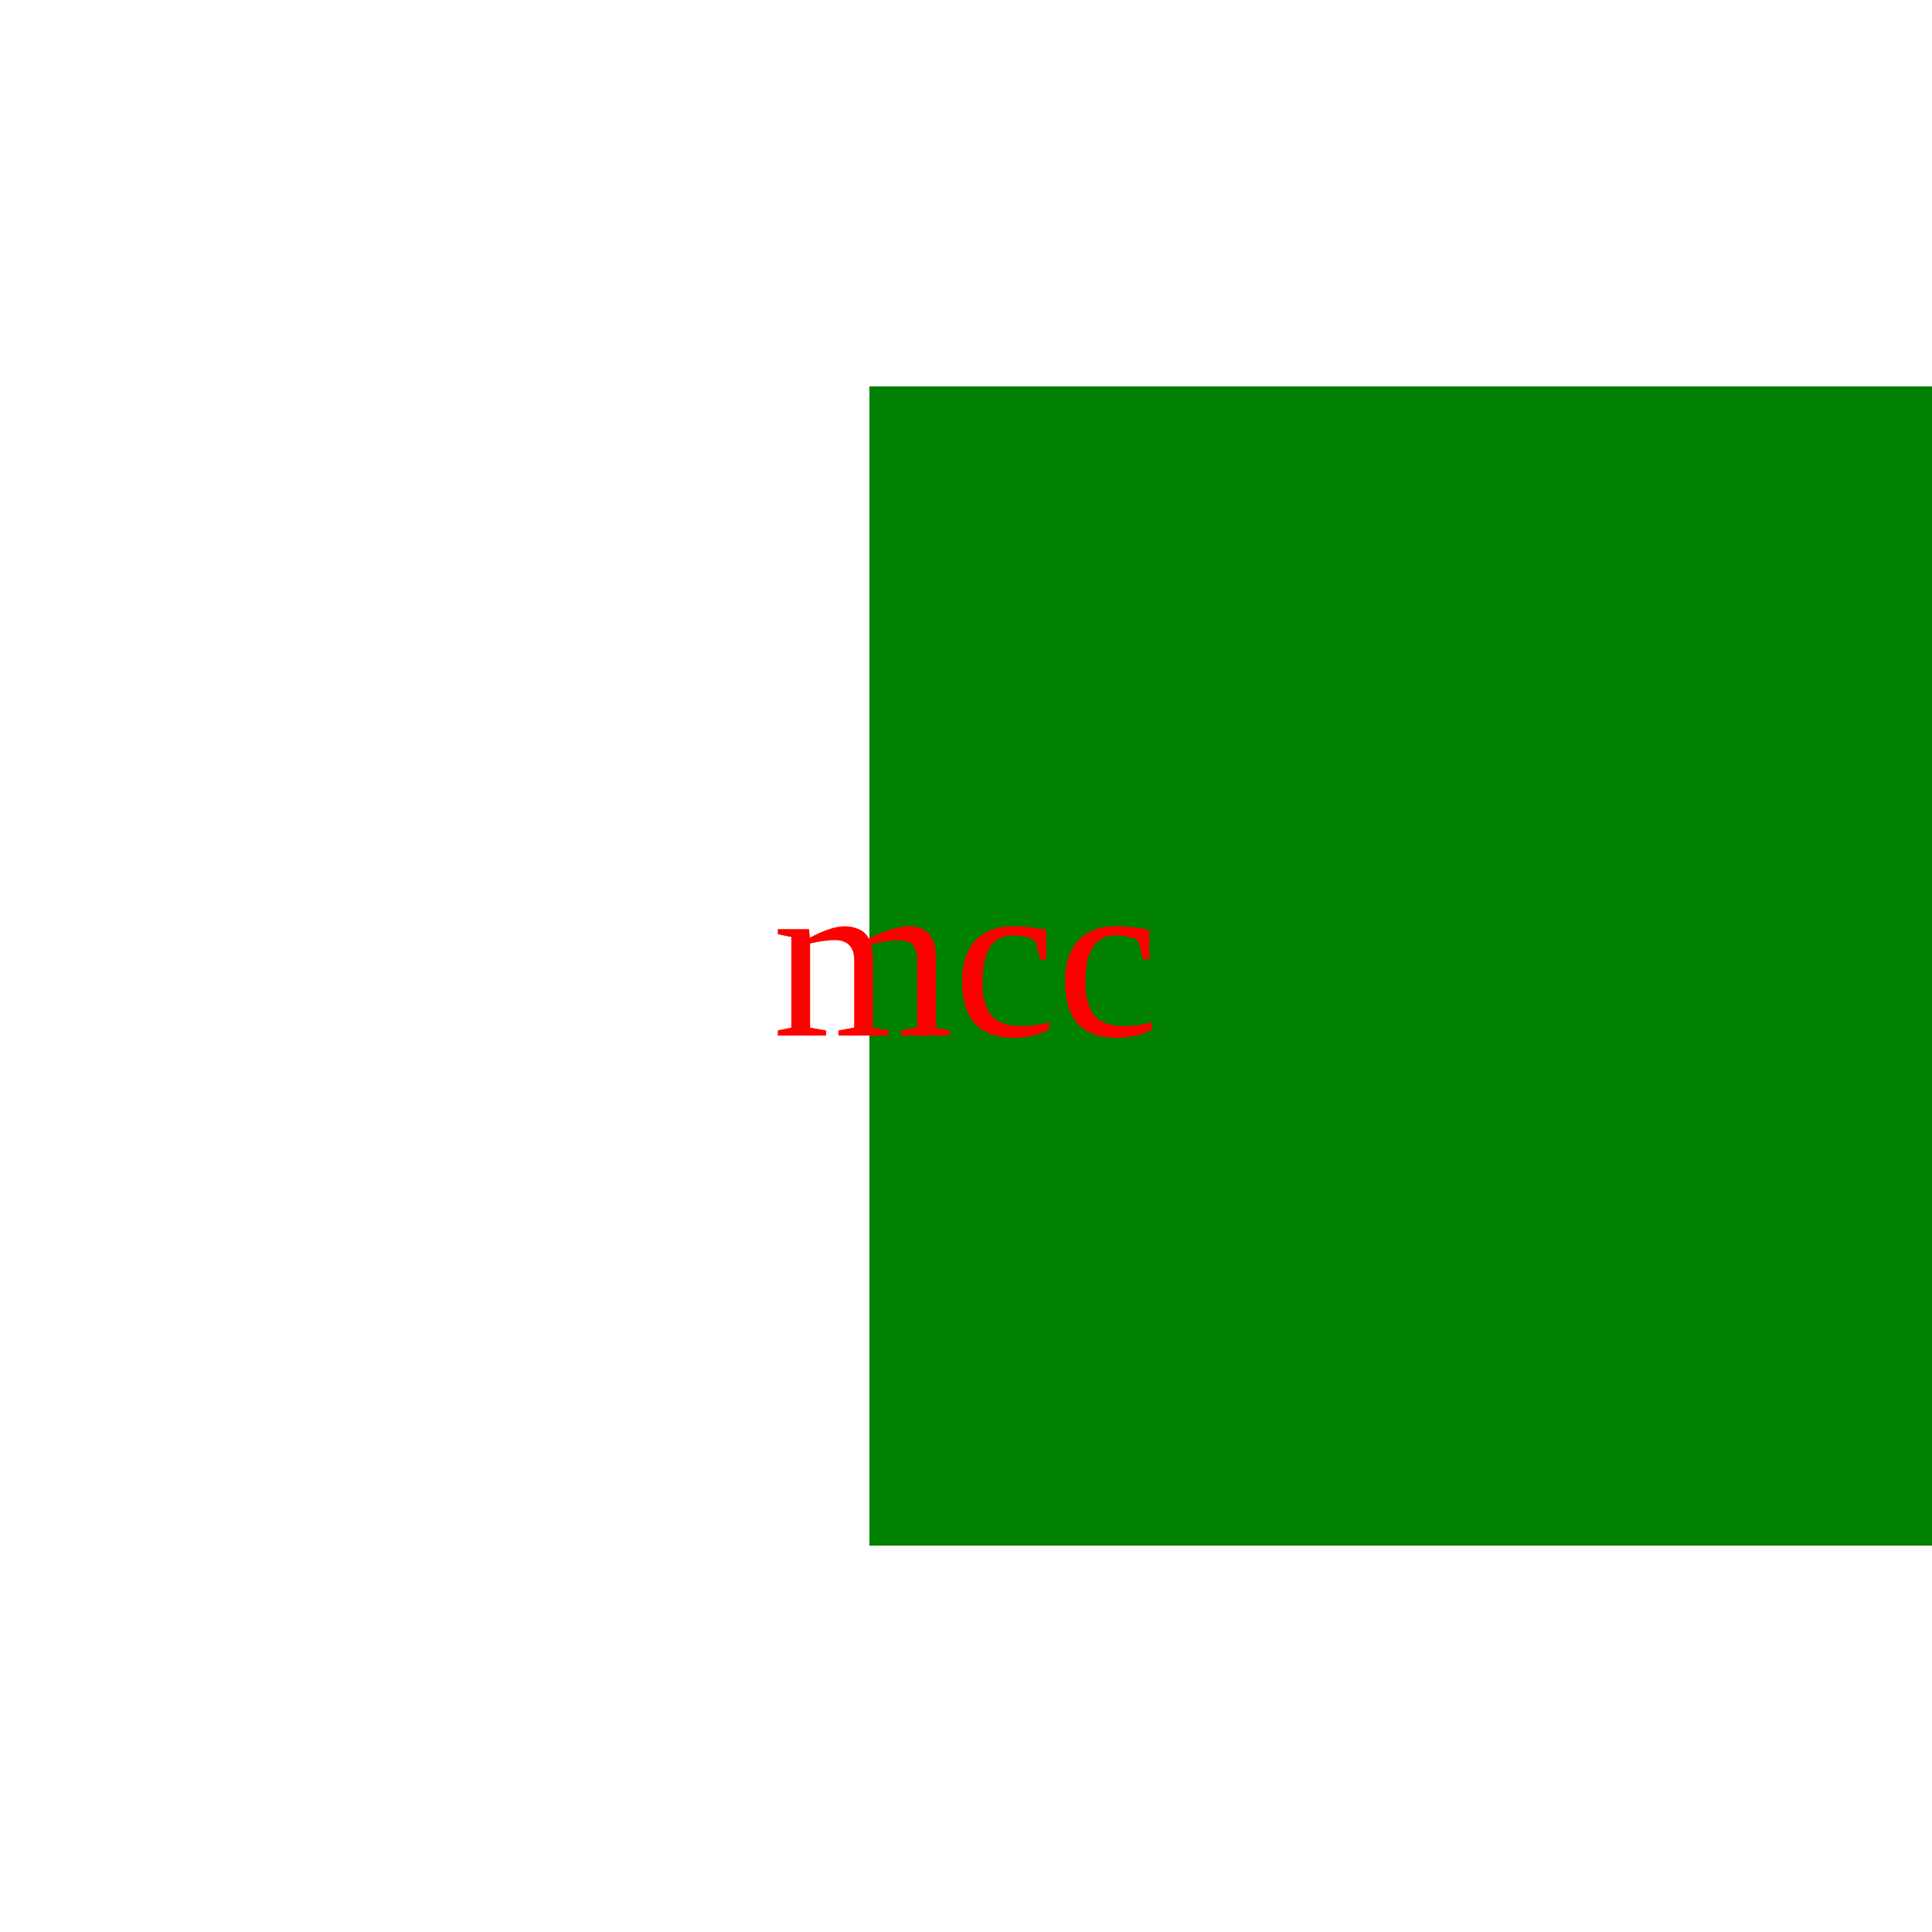
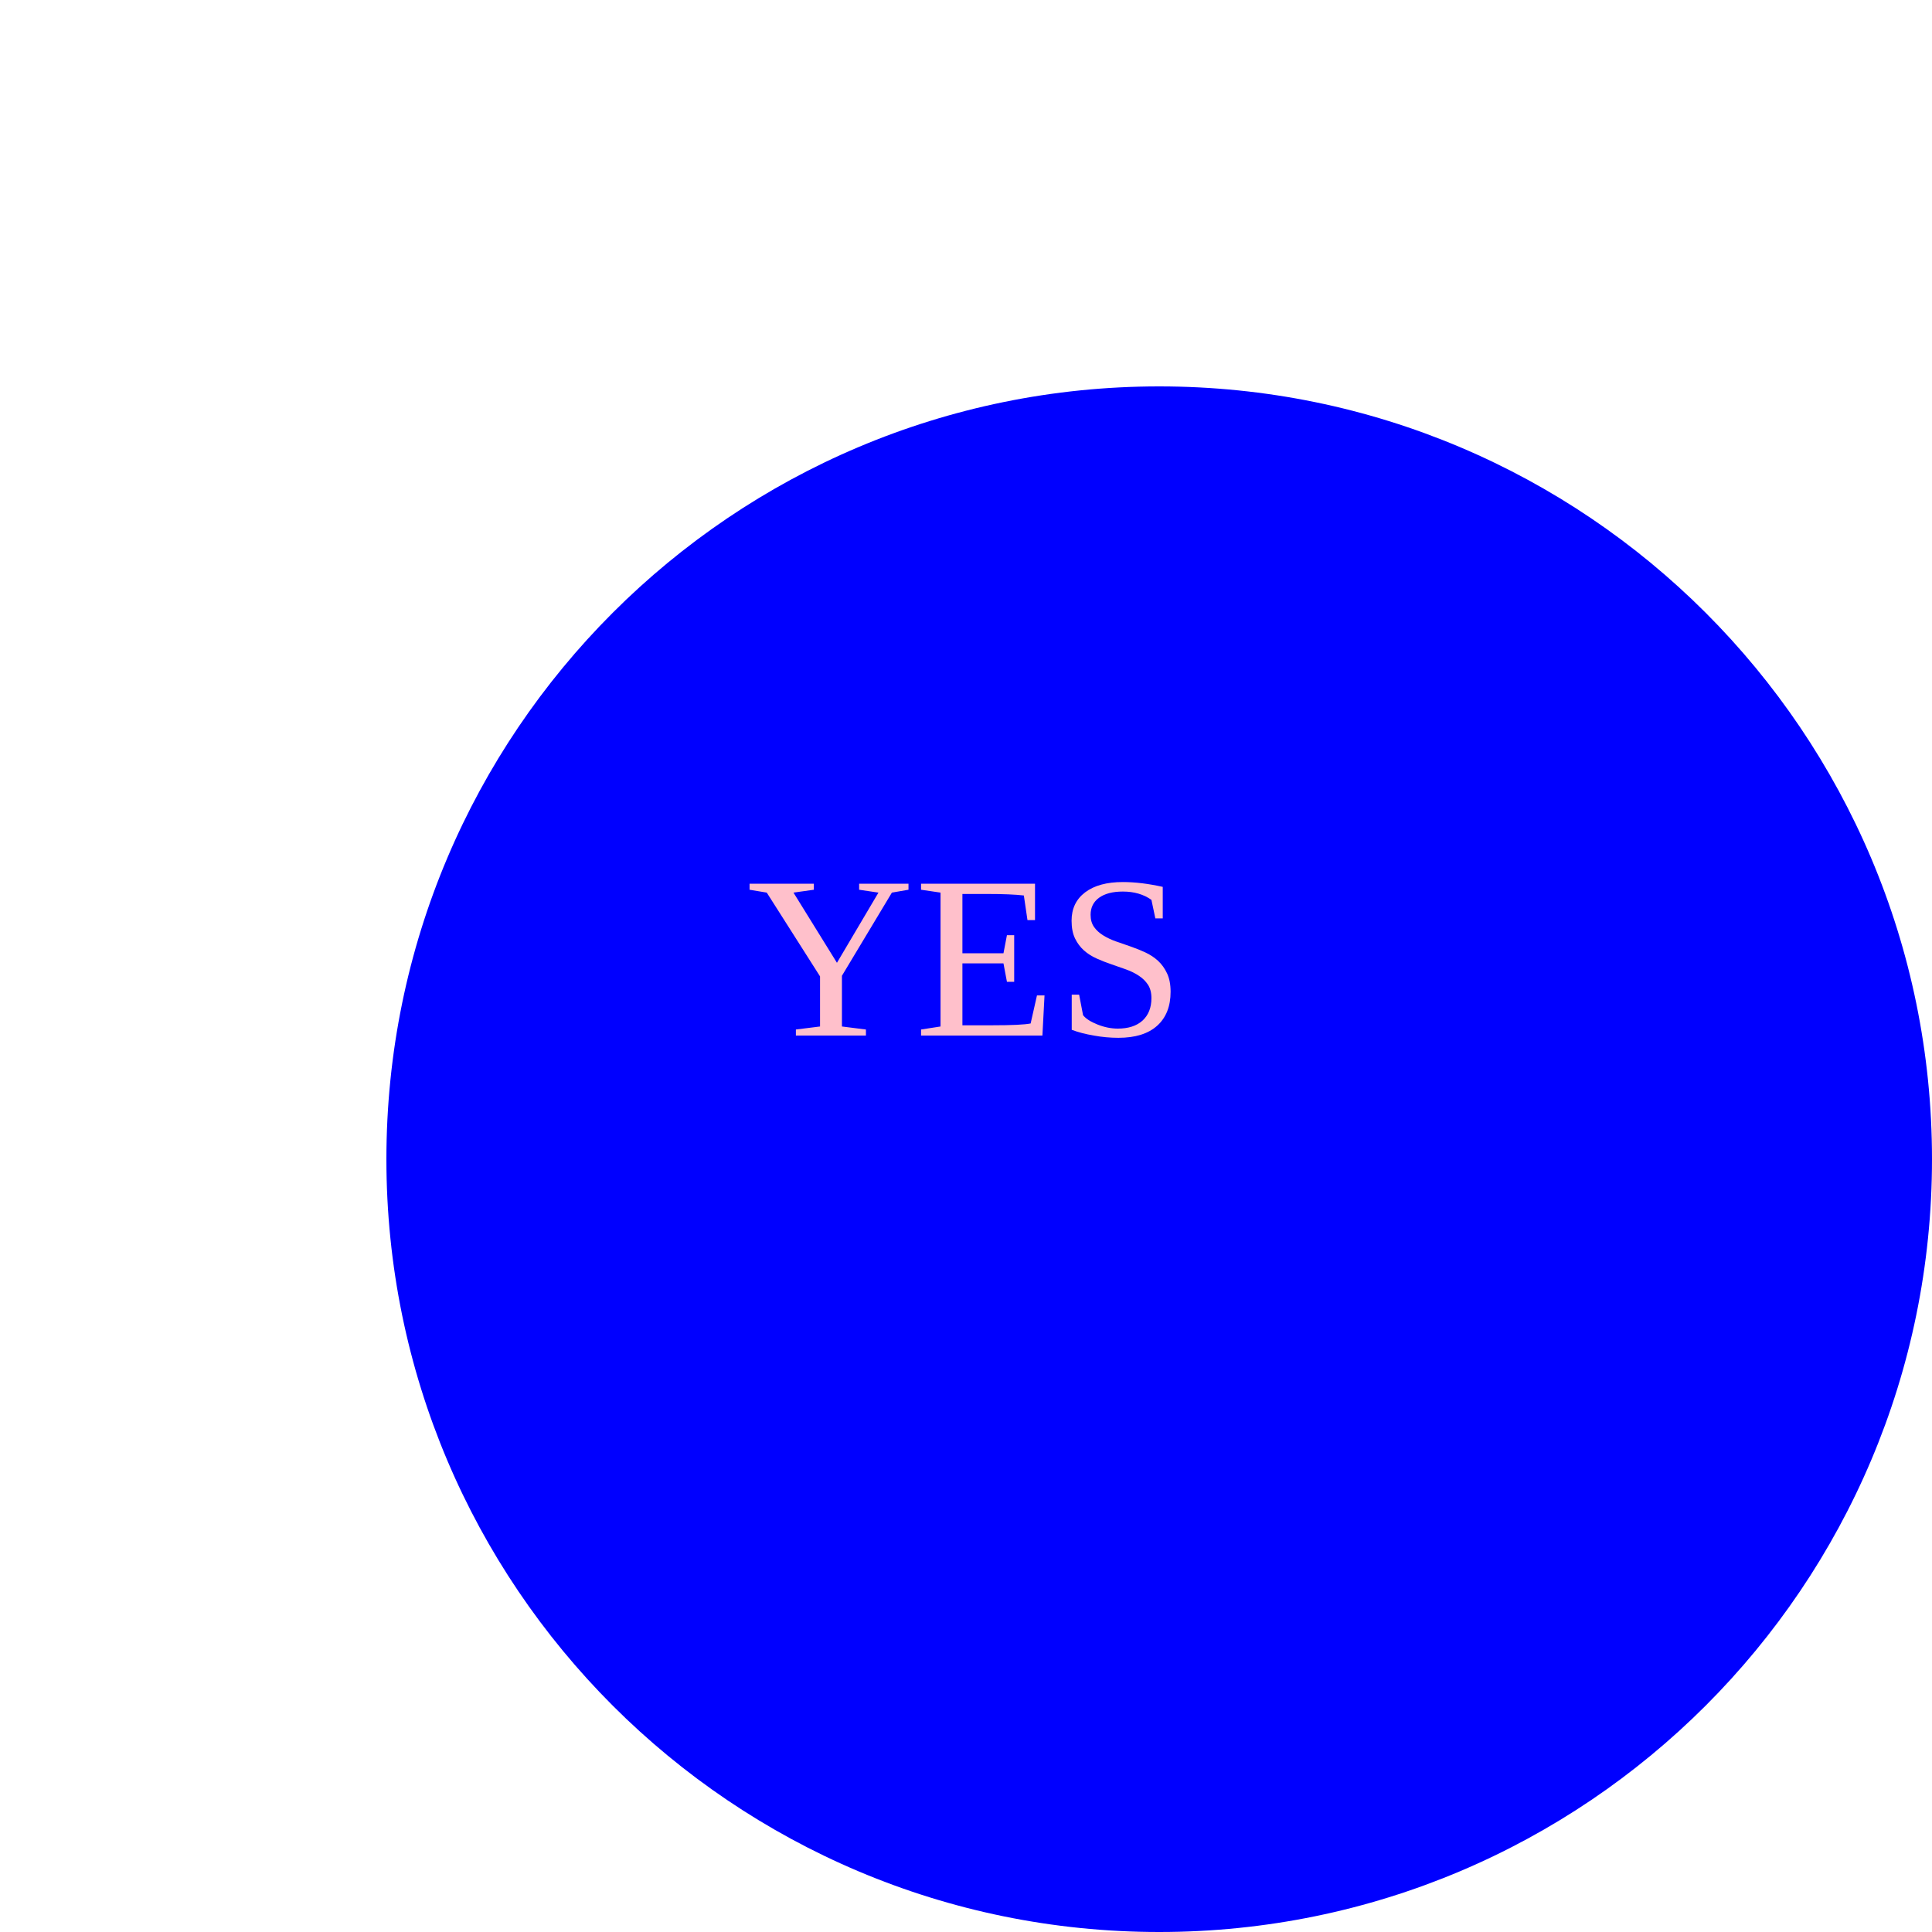
<svg xmlns="http://www.w3.org/2000/svg" width="200" height="200">
-   <rect fill="green" x="90" y="40" width="120" height="120" />
-   <text x="50%" y="50%" font-size="24" fill="red" text-anchor="middle" dy=".3em">mcc</text>
+   <circle fill="blue" cx="120" cy="120" r="80" />
+   <text x="50%" y="50%" font-size="24" fill="Pink" text-anchor="middle" dy=".3em">YES</text>
</svg>
